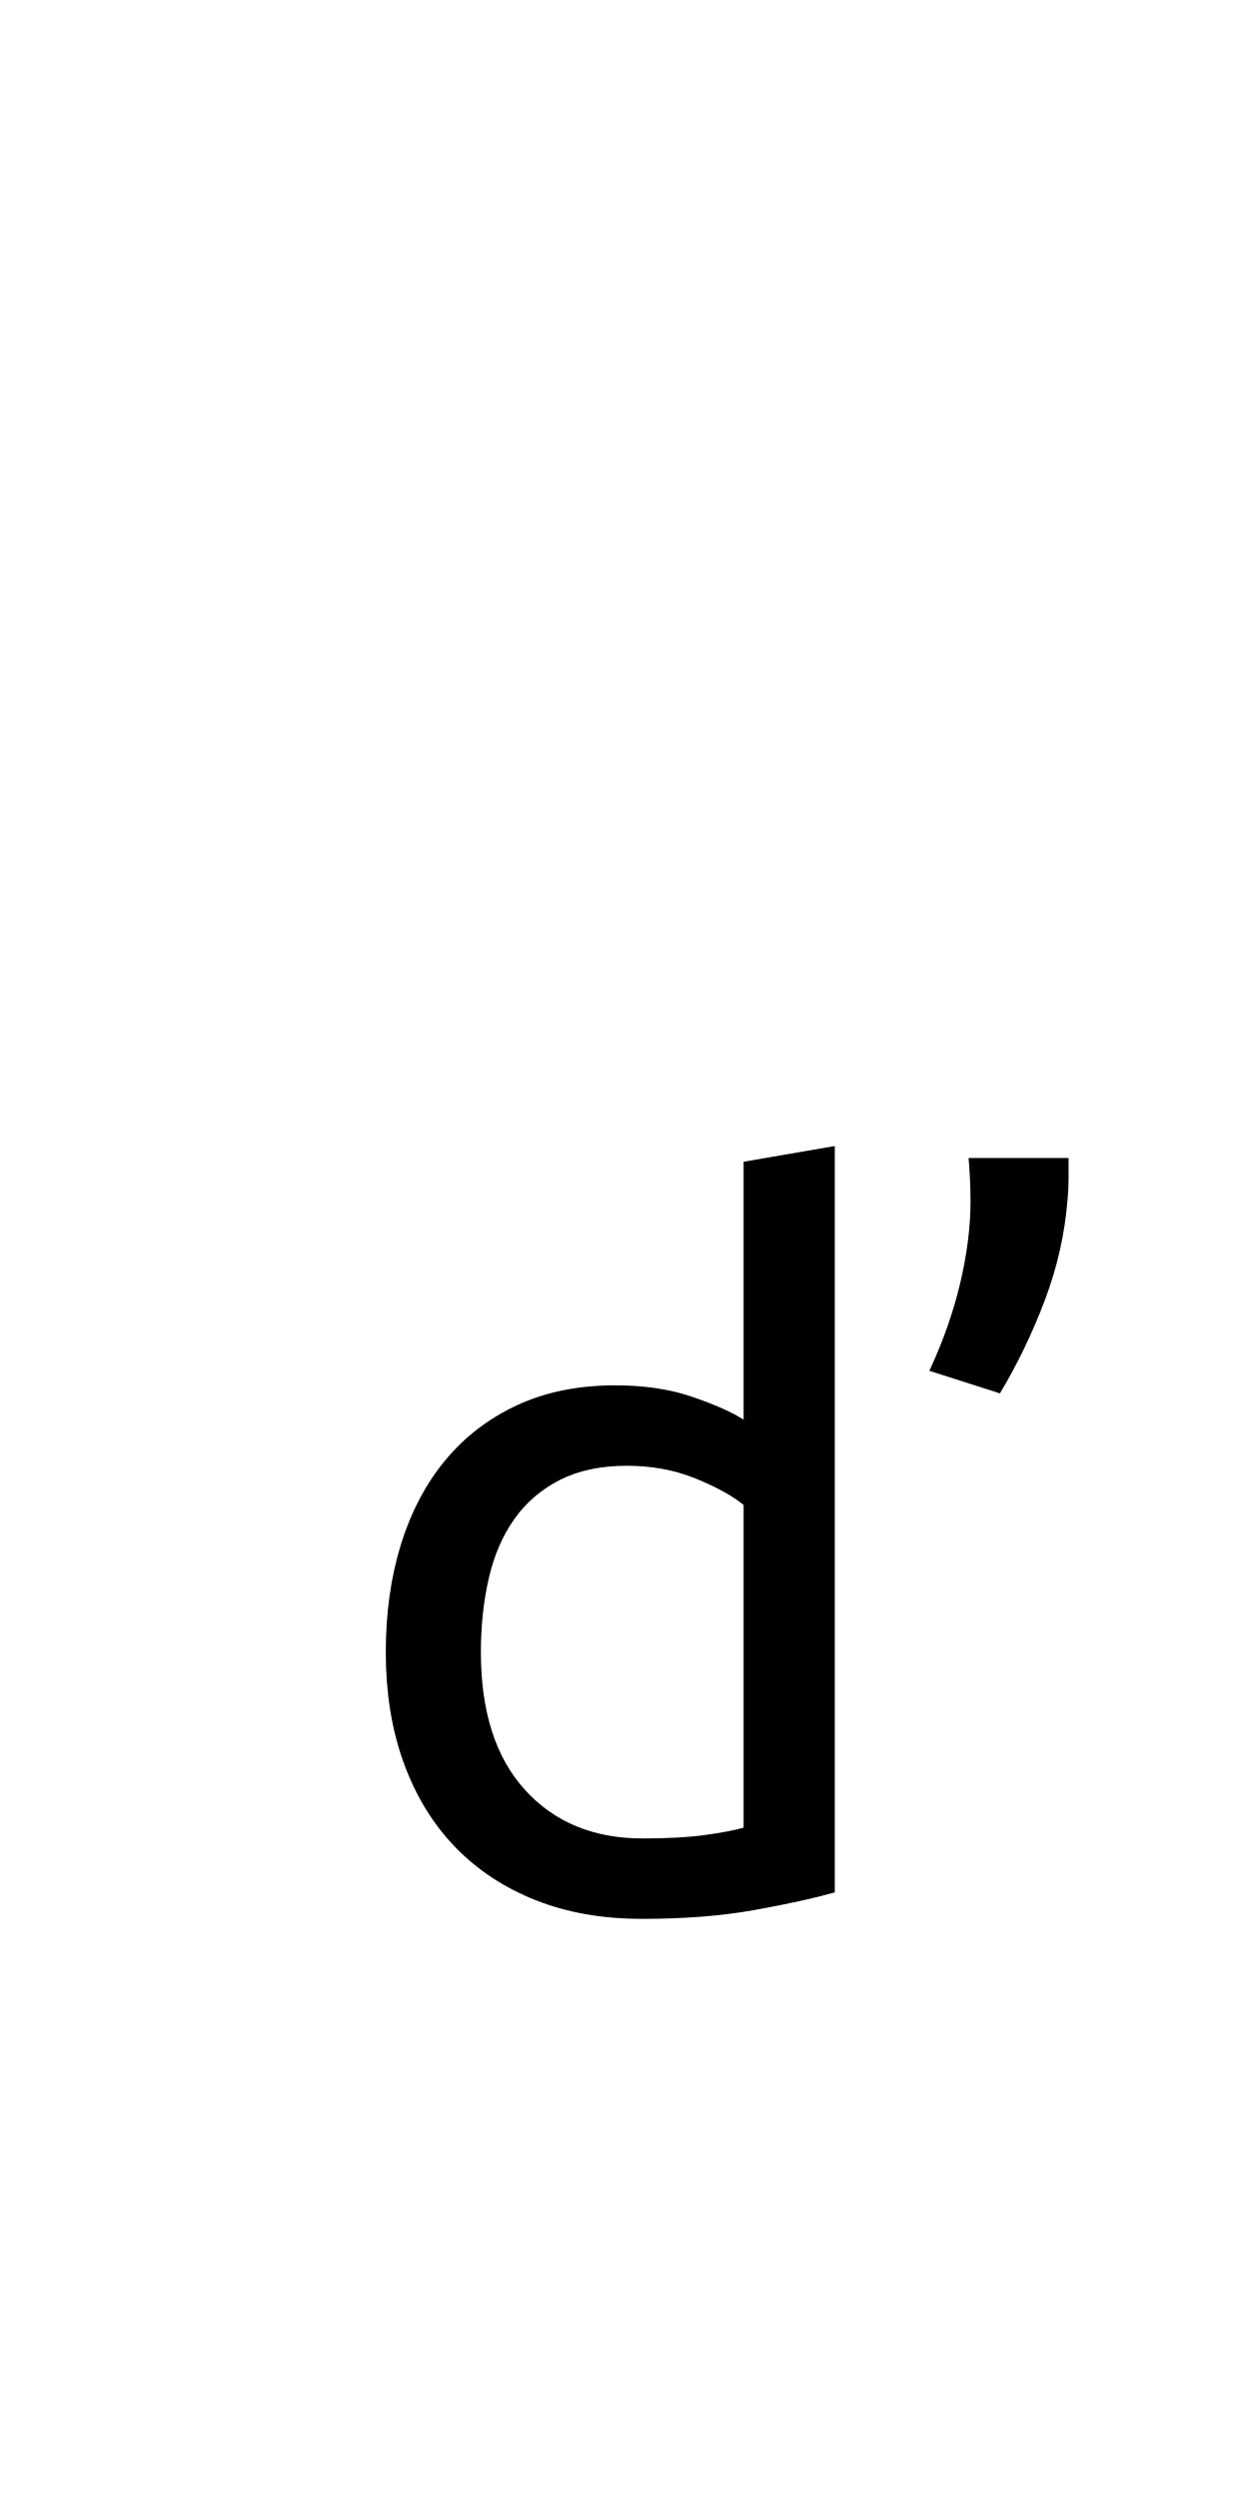
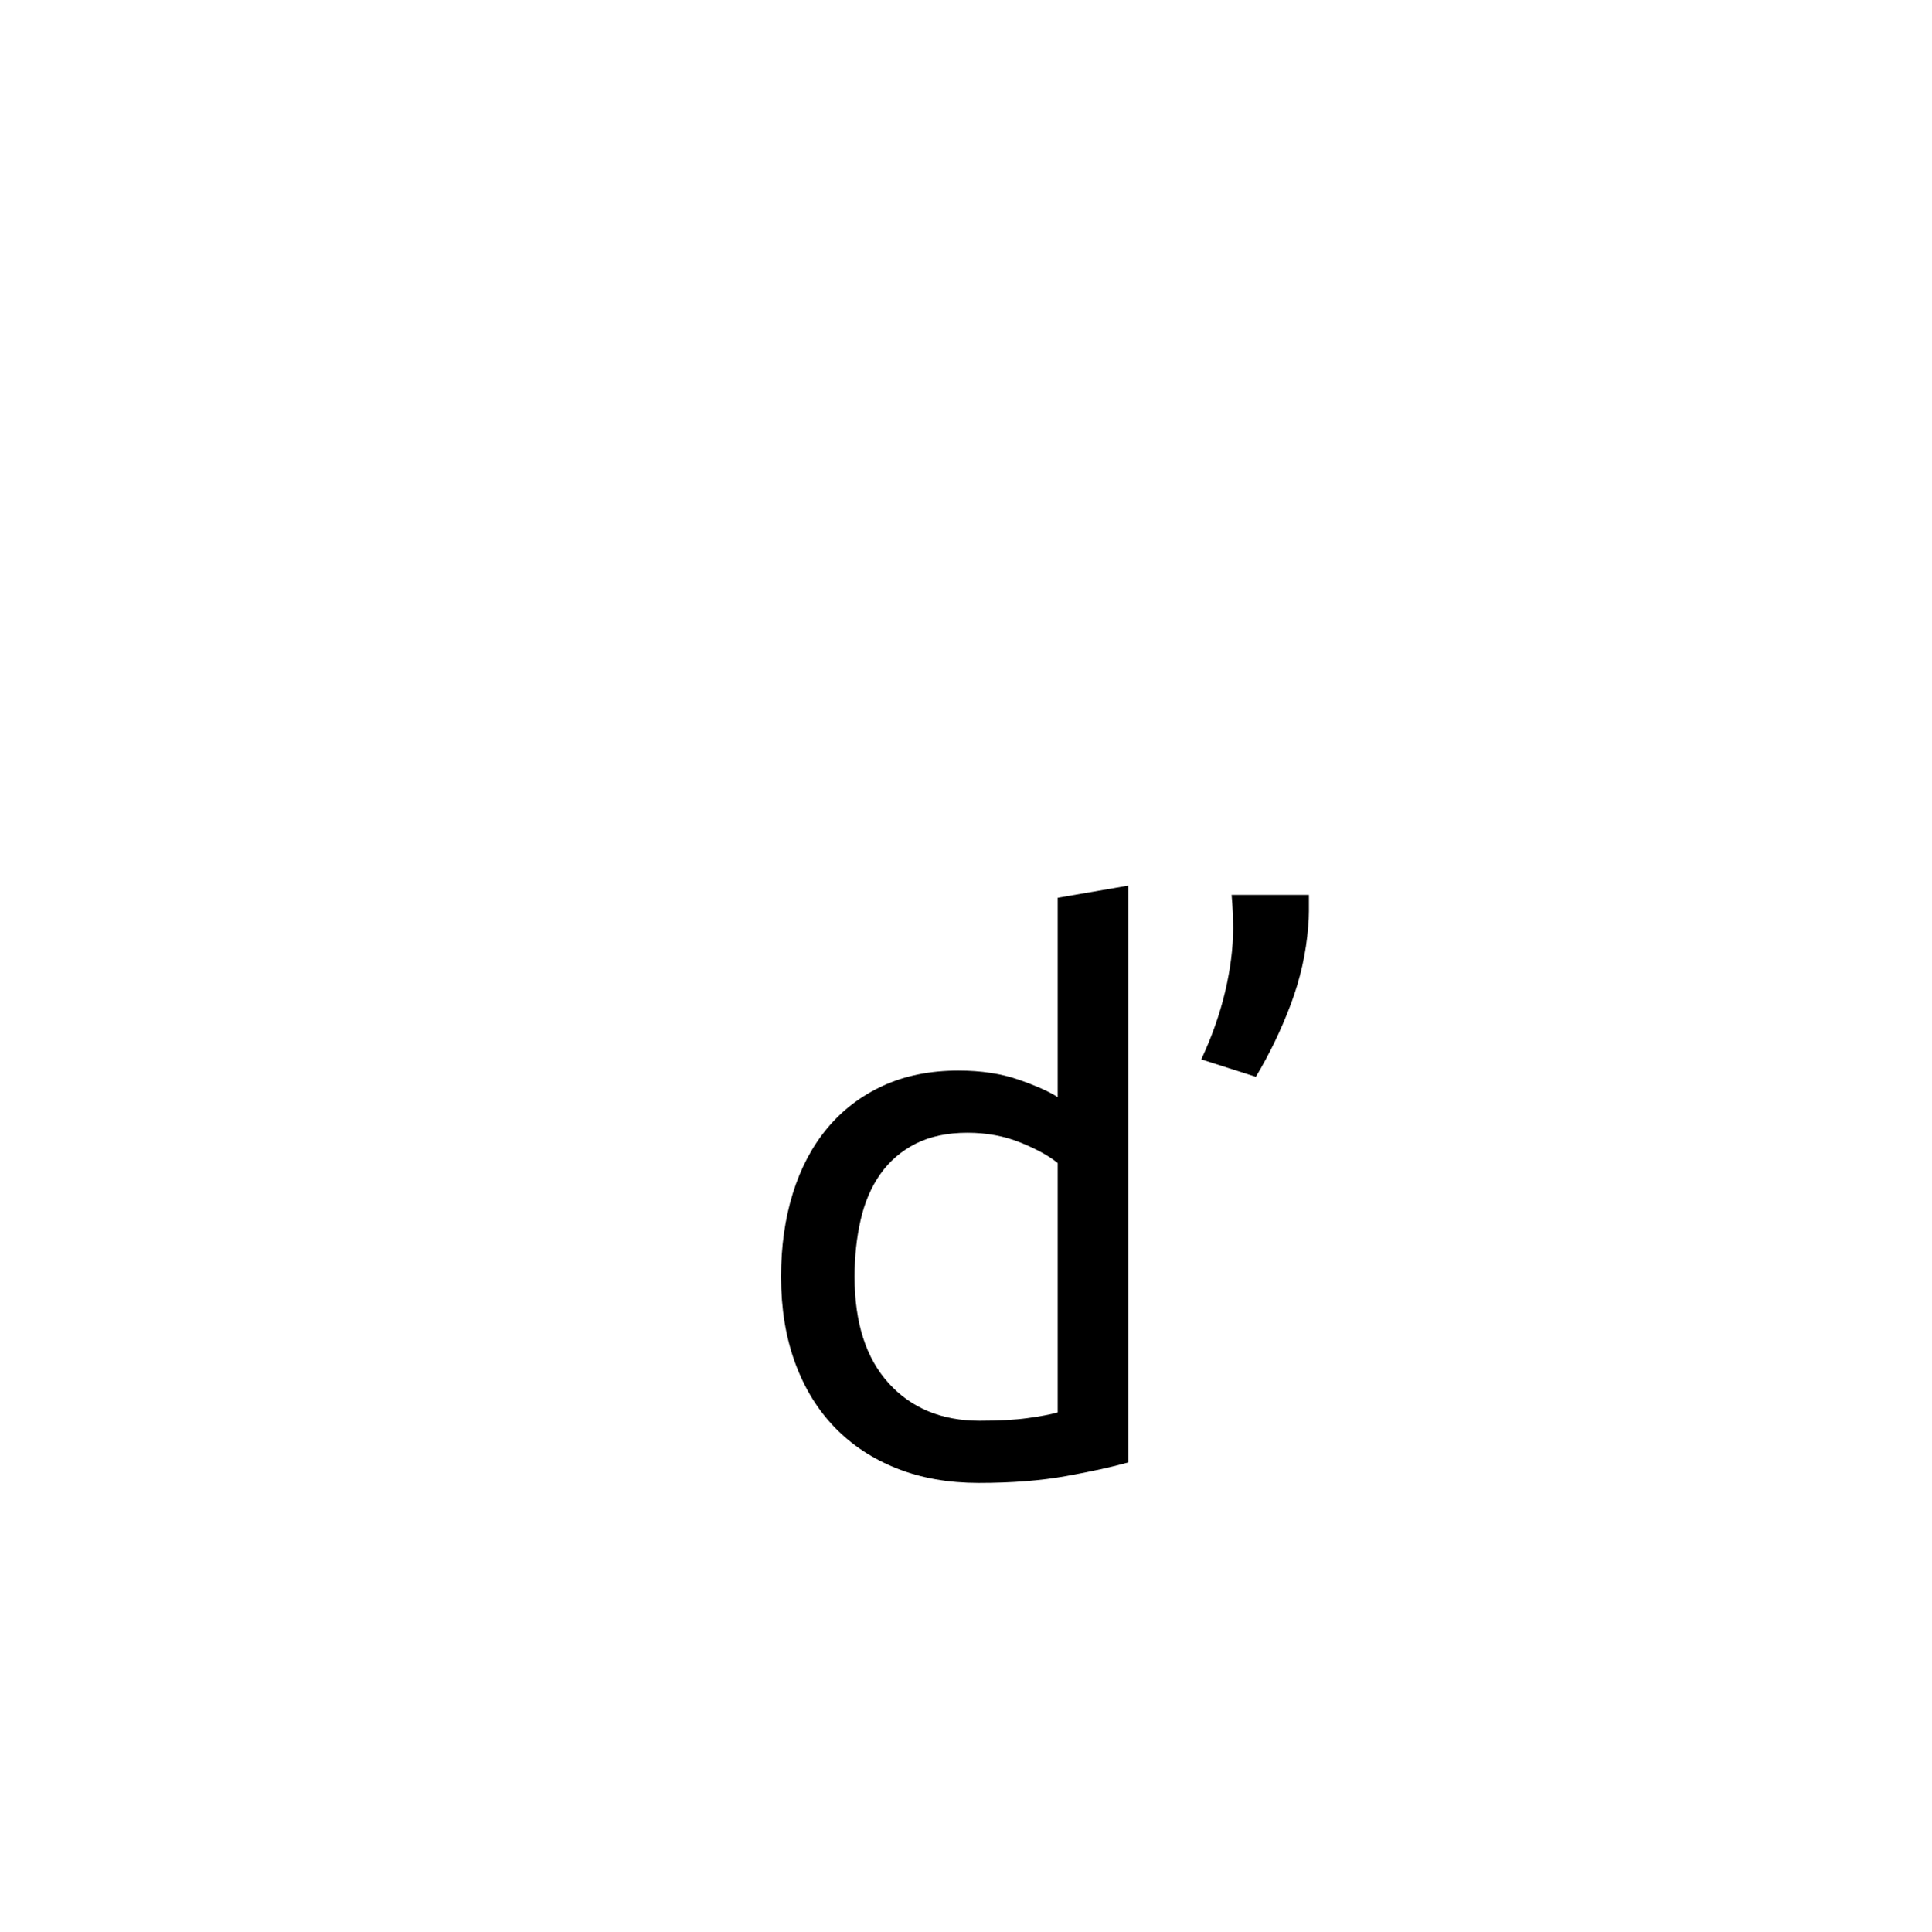
- <svg xmlns="http://www.w3.org/2000/svg" version="1.1" x="0px" y="0px" width="283.465px" height="566.93px" viewBox="0 0 283.465 566.93" enable-background="new 0 0 283.465 566.93" xml:space="preserve">
+ <svg xmlns="http://www.w3.org/2000/svg" version="1.1" x="0px" y="0px" width="283.465px" height="283.465px" viewBox="0 0 283.465 566.93" enable-background="new 0 0 283.465 566.93" xml:space="preserve">
  <g id="fond" display="none">
    <rect x="-6198.605" y="-9178" display="inline" fill-rule="evenodd" clip-rule="evenodd" fill="#58595B" width="16654.492" height="16572.797" />
  </g>
  <g id="en_cours">
</g>
  <g id="fini">
    <g>
      <path d="M168.767,263.554l20.692-3.56v169.32c-4.749,1.335-10.83,2.67-18.245,4.006c-7.419,1.335-15.947,2.002-25.587,2.002    c-8.9,0-16.91-1.411-24.03-4.228c-7.12-2.815-13.204-6.821-18.245-12.015c-5.044-5.19-8.938-11.532-11.681-19.023    c-2.746-7.488-4.116-15.909-4.116-25.254c0-8.899,1.147-17.056,3.449-24.475c2.298-7.415,5.674-13.795,10.124-19.135    c4.45-5.34,9.901-9.491,16.354-12.46c6.452-2.966,13.83-4.45,22.139-4.45c6.675,0,12.571,0.891,17.688,2.67    c5.117,1.78,8.935,3.487,11.458,5.118V263.554z M168.767,341.428c-2.524-2.075-6.157-4.077-10.902-6.007    c-4.749-1.926-9.939-2.893-15.575-2.893c-5.935,0-11.014,1.077-15.241,3.227c-4.228,2.151-7.676,5.117-10.346,8.899    s-4.6,8.271-5.785,13.461c-1.189,5.194-1.78,10.757-1.78,16.688c0,13.499,3.337,23.919,10.012,31.261    c6.675,7.343,15.575,11.014,26.7,11.014c5.635,0,10.346-0.257,14.128-0.778c3.782-0.519,6.709-1.074,8.789-1.669V341.428z" />
    </g>
    <g>
      <path d="M242.515,262.705c0,1.634,0,3.226,0,4.783s-0.076,3.08-0.222,4.562c-0.595,7.714-2.302,15.317-5.118,22.806    c-2.819,7.492-6.23,14.573-10.235,21.249l-16.02-5.118c3.115-6.675,5.451-13.312,7.009-19.913    c1.558-6.599,2.336-12.794,2.336-18.579c0-1.48-0.039-3.076-0.111-4.783c-0.077-1.704-0.188-3.372-0.334-5.006H242.515z" />
    </g>
  </g>
</svg>
